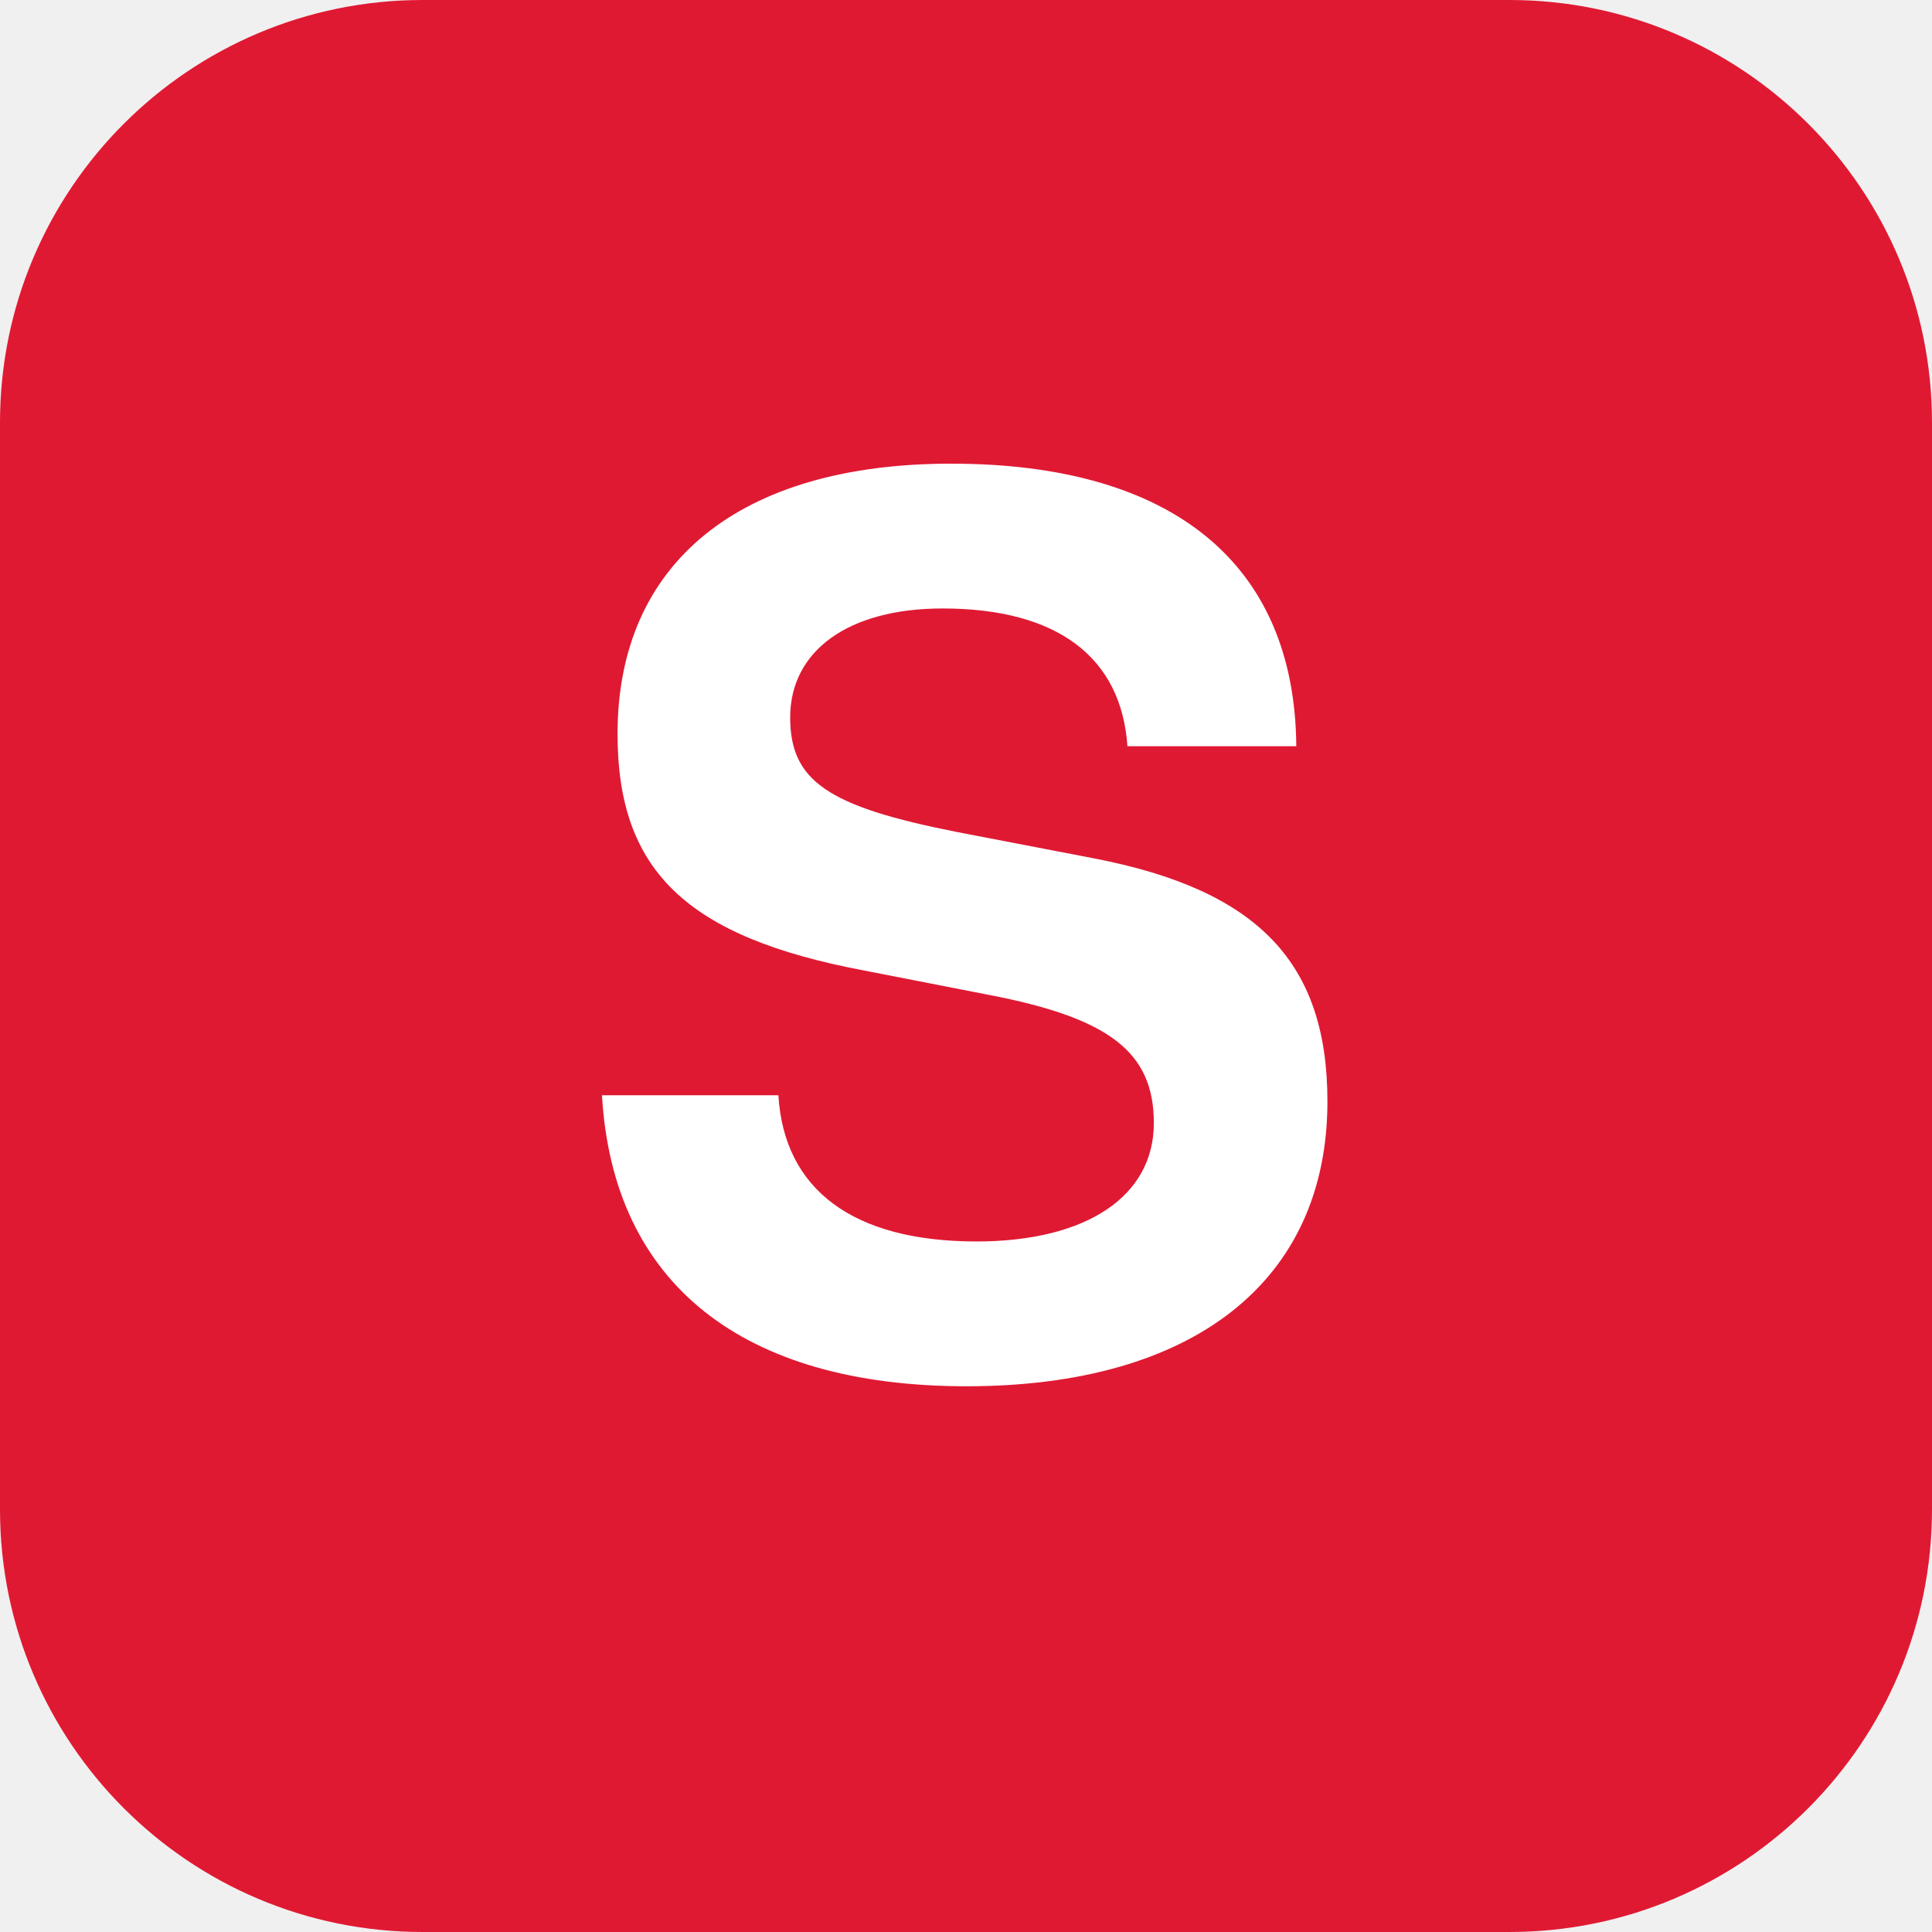
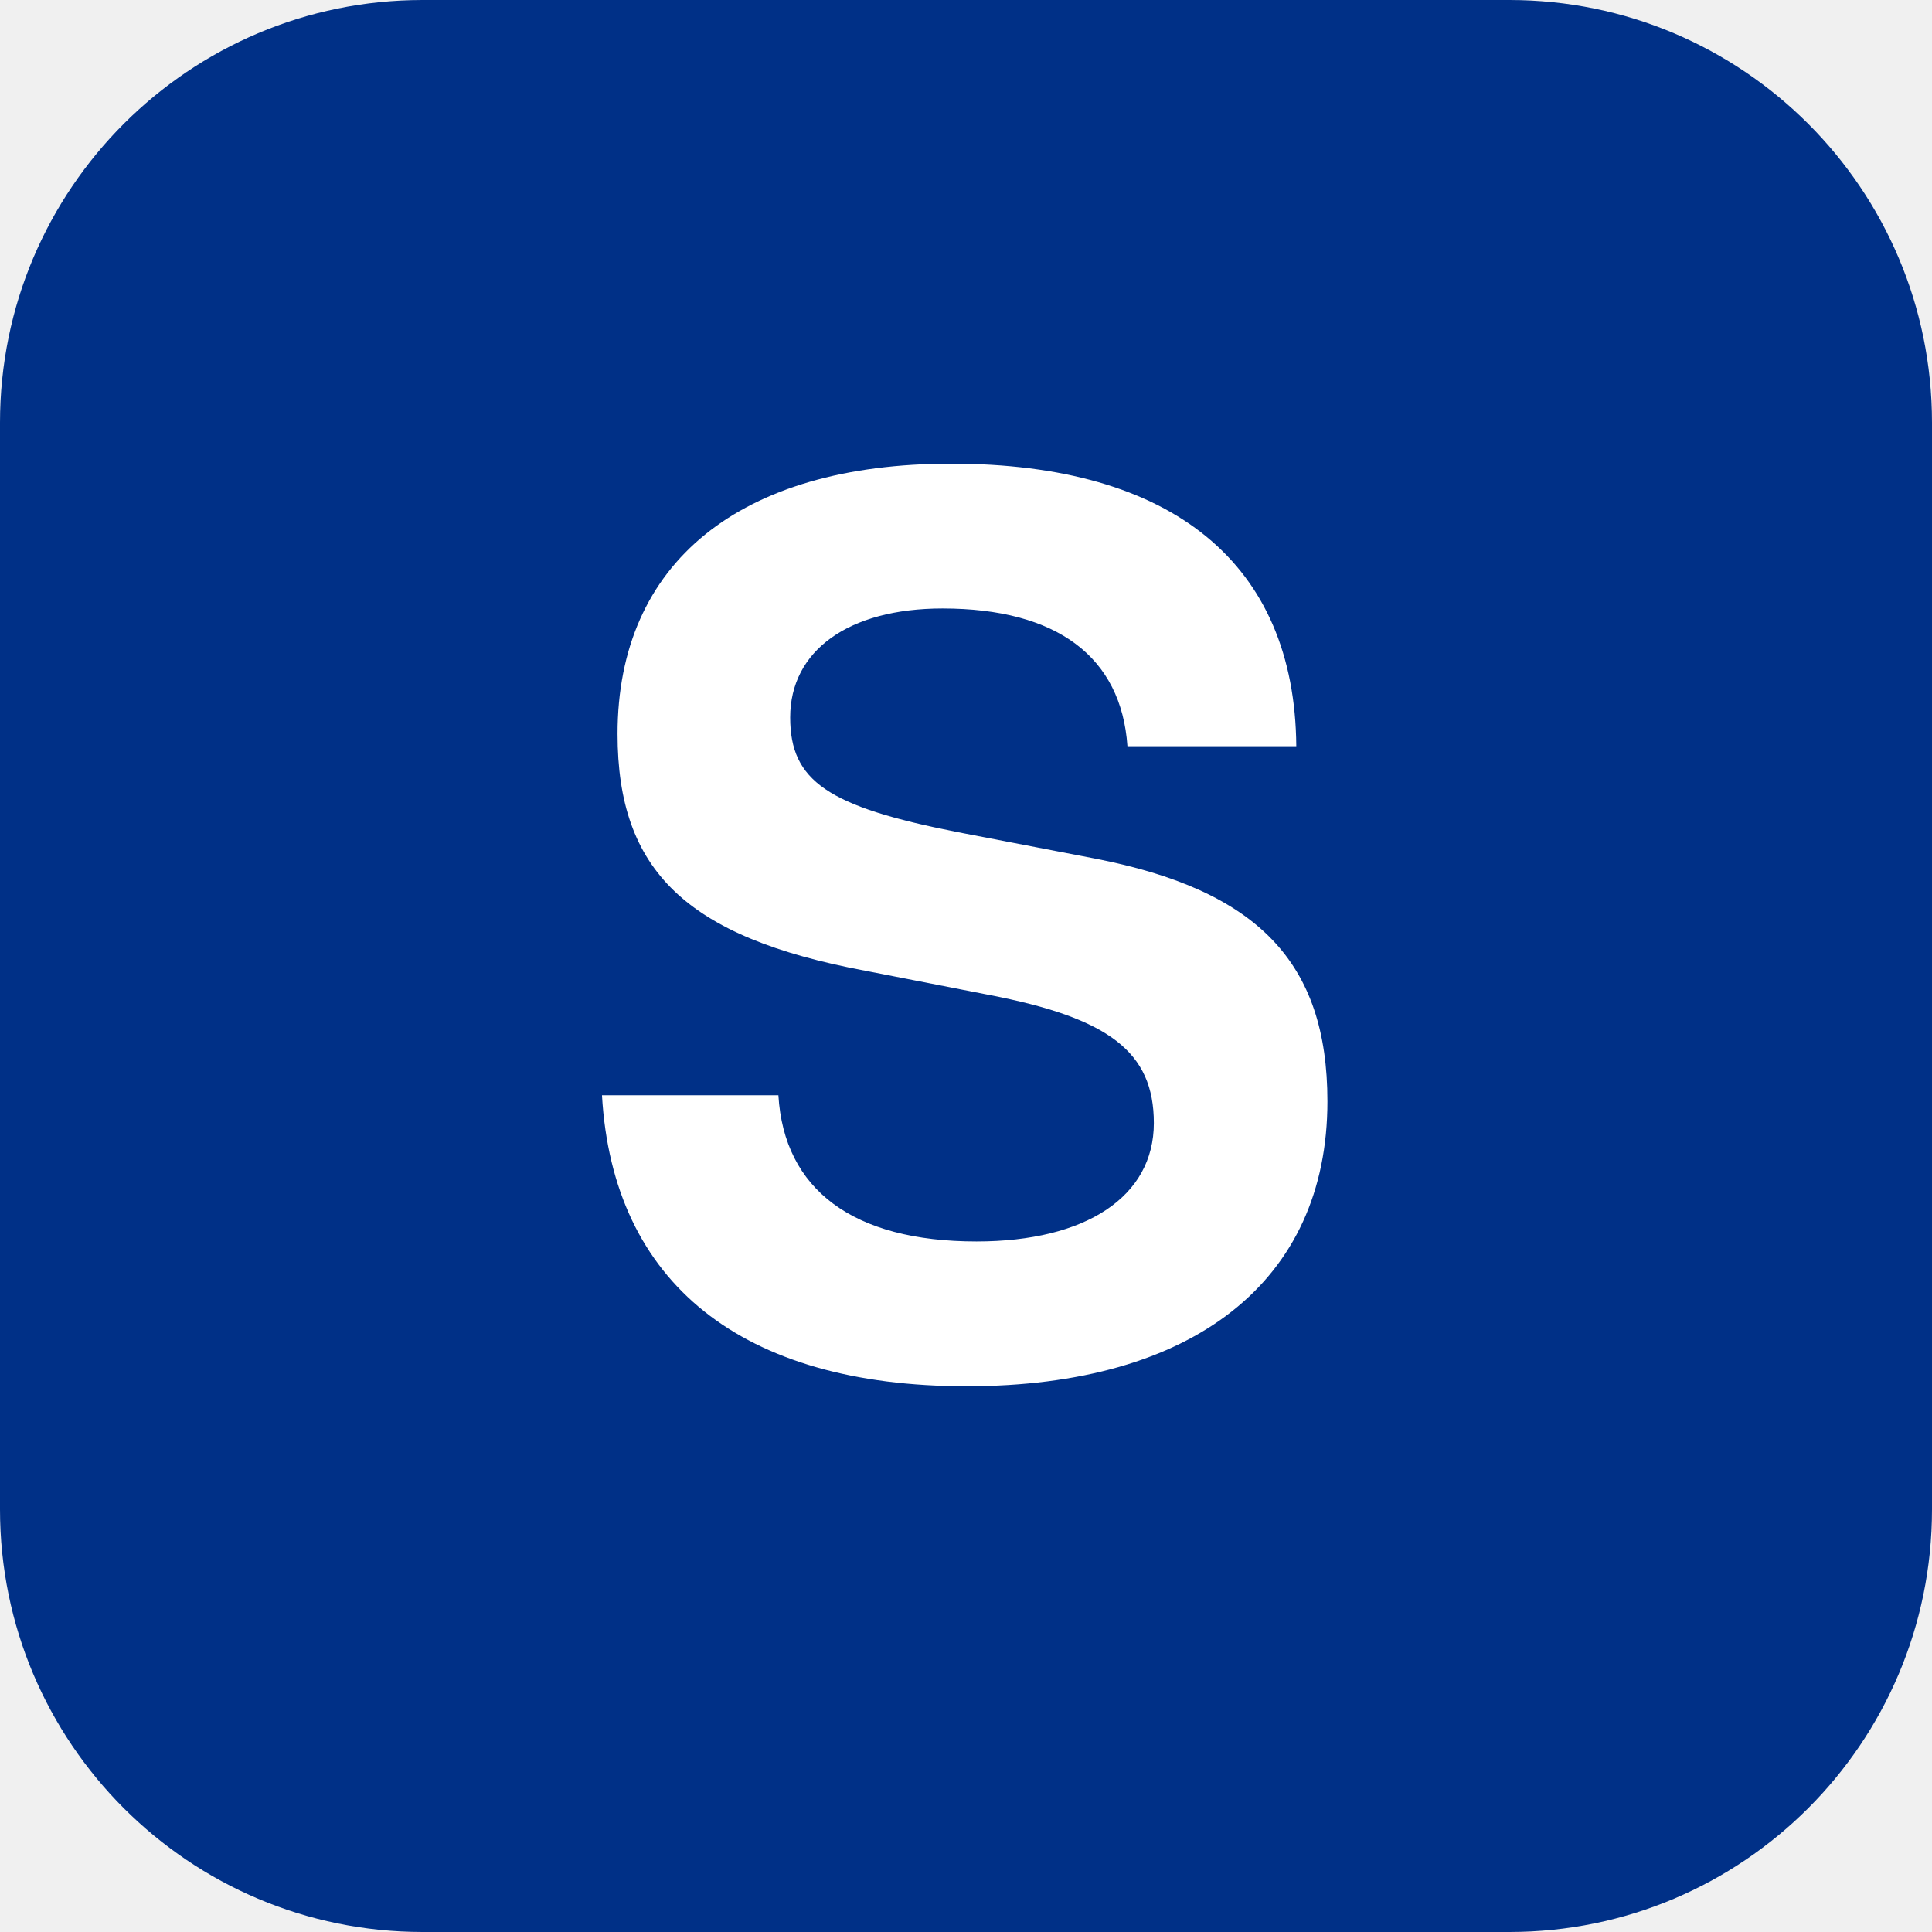
<svg xmlns="http://www.w3.org/2000/svg" viewBox="0 0 64 64">
-   <rect width="64" height="64" rx="14" fill="#E01933" />
+   <rect width="64" height="64" rx="14" fill="#003087" />
  <text x="32" y="45" font-family="Helvetica Neue,Helvetica,Arial,sans-serif" font-size="40" font-weight="700" fill="#fff" text-anchor="middle">S</text>
</svg>
